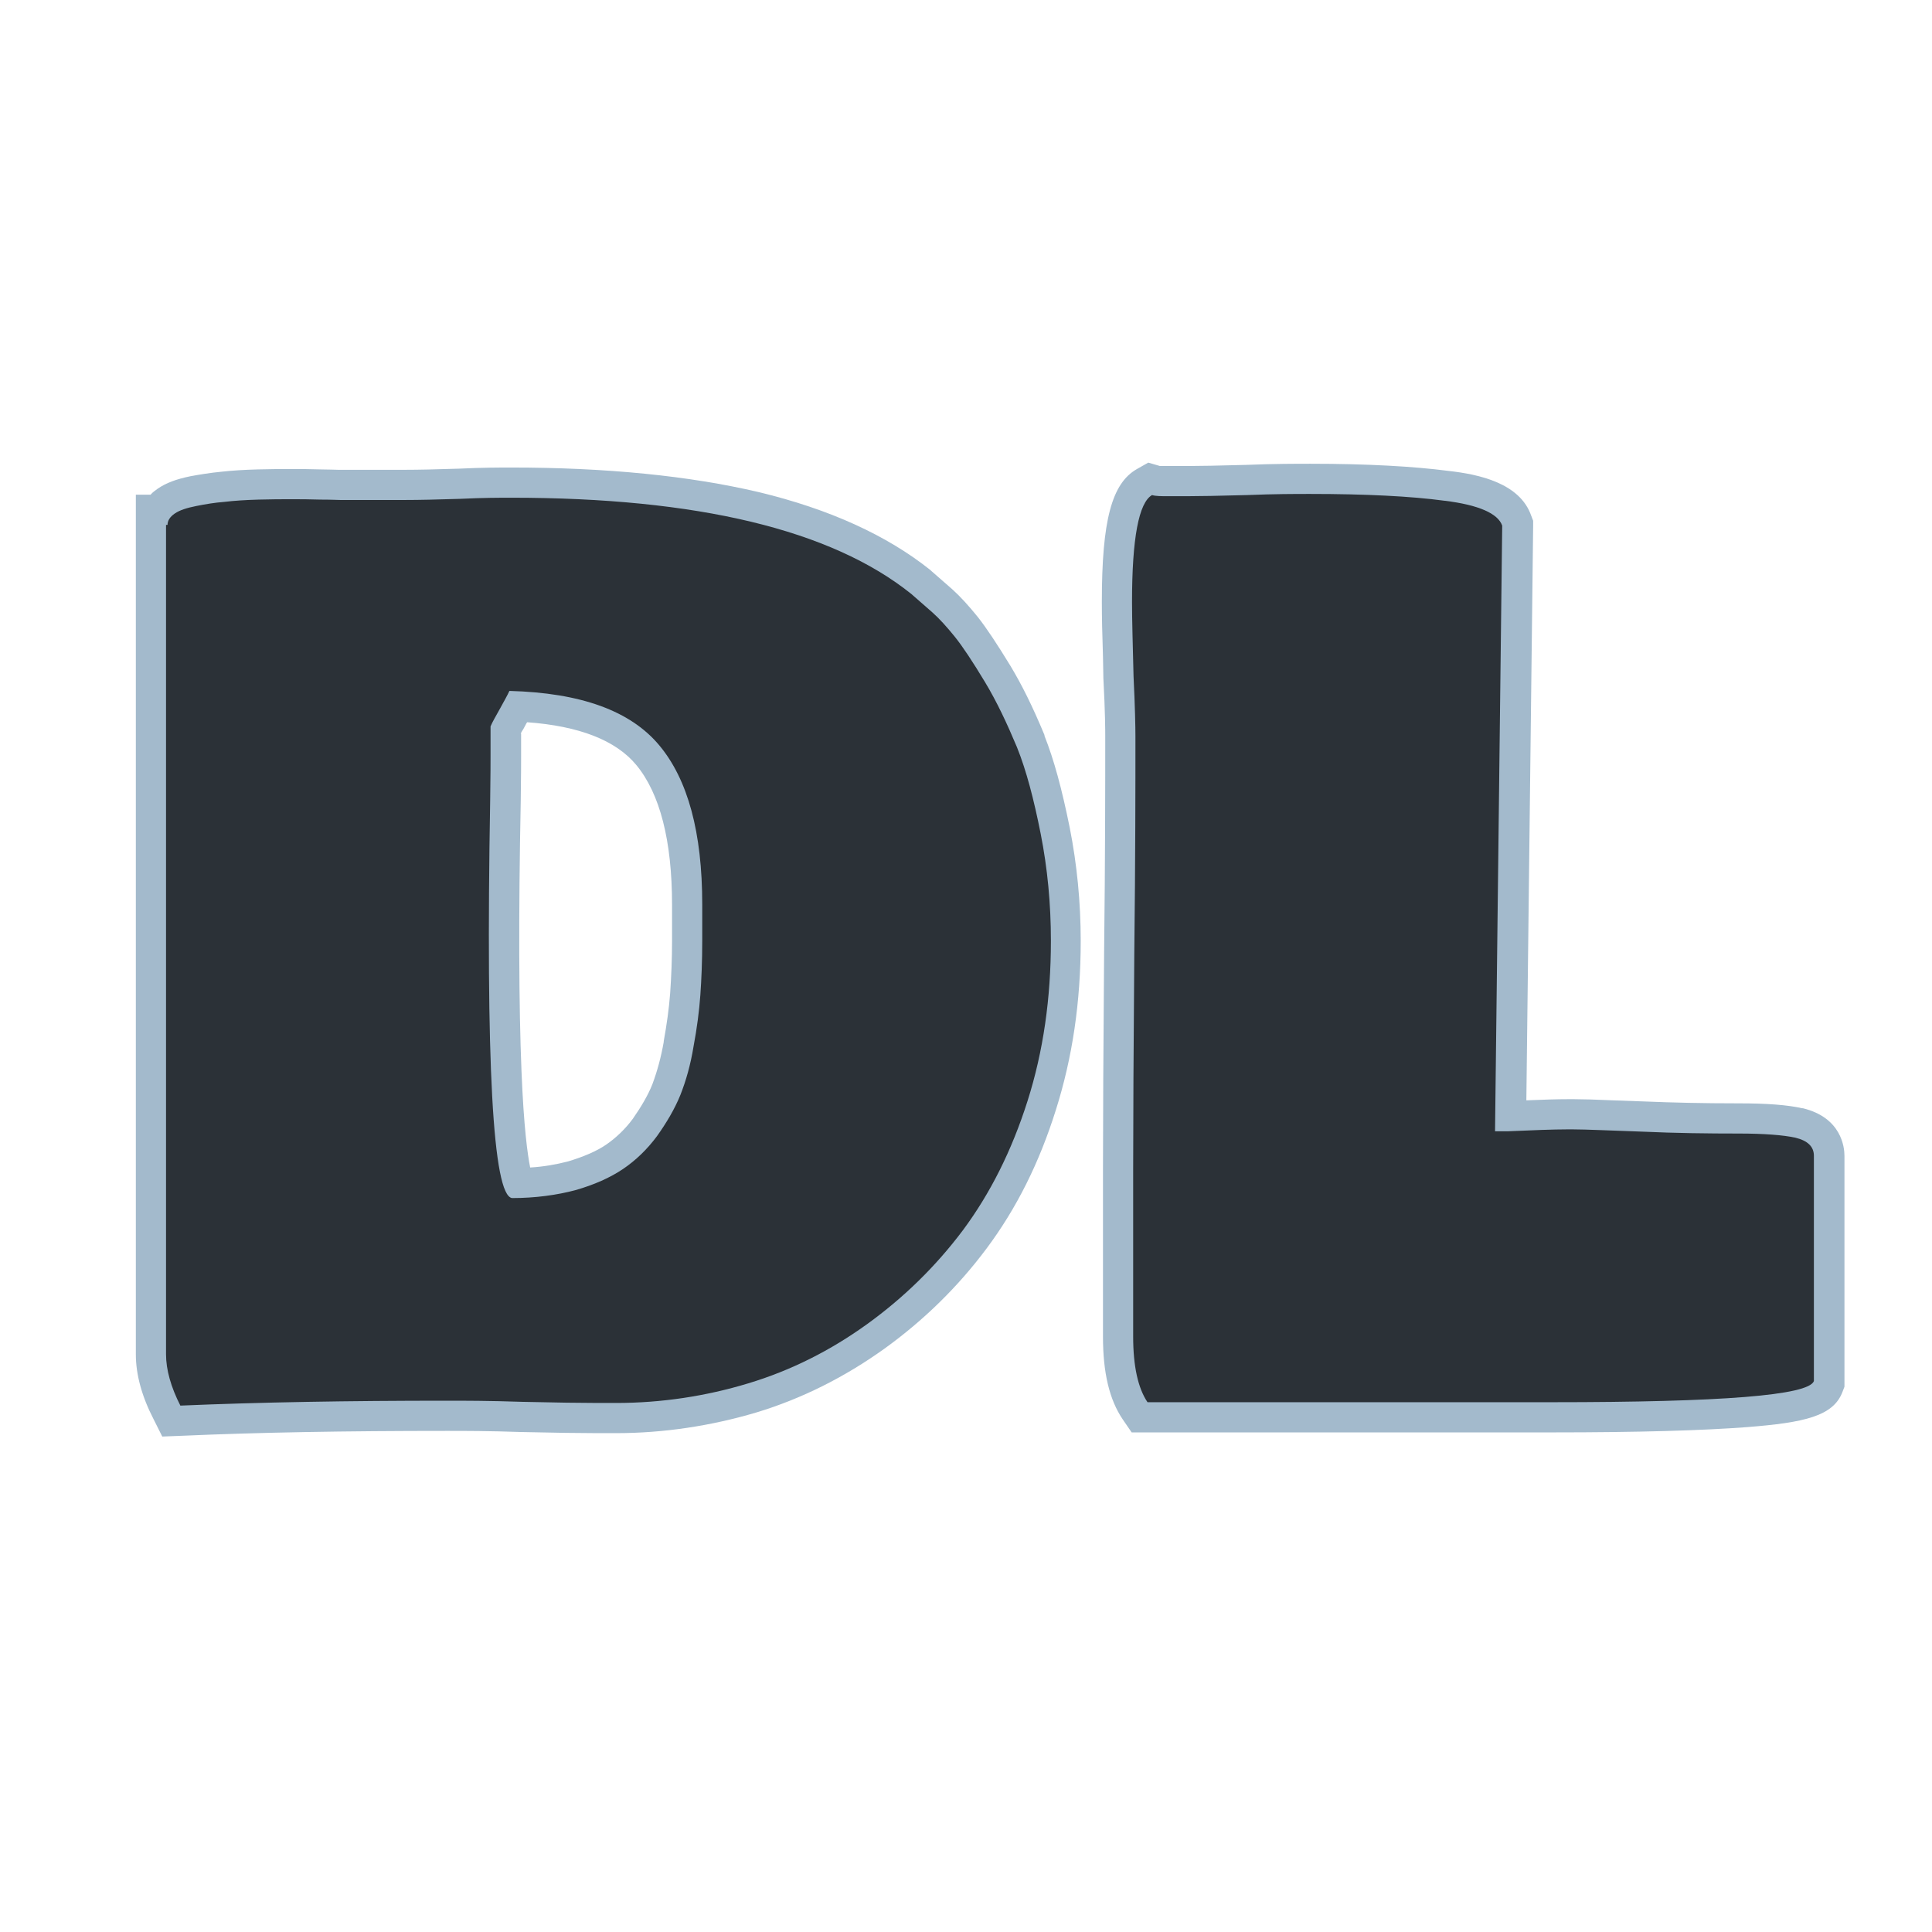
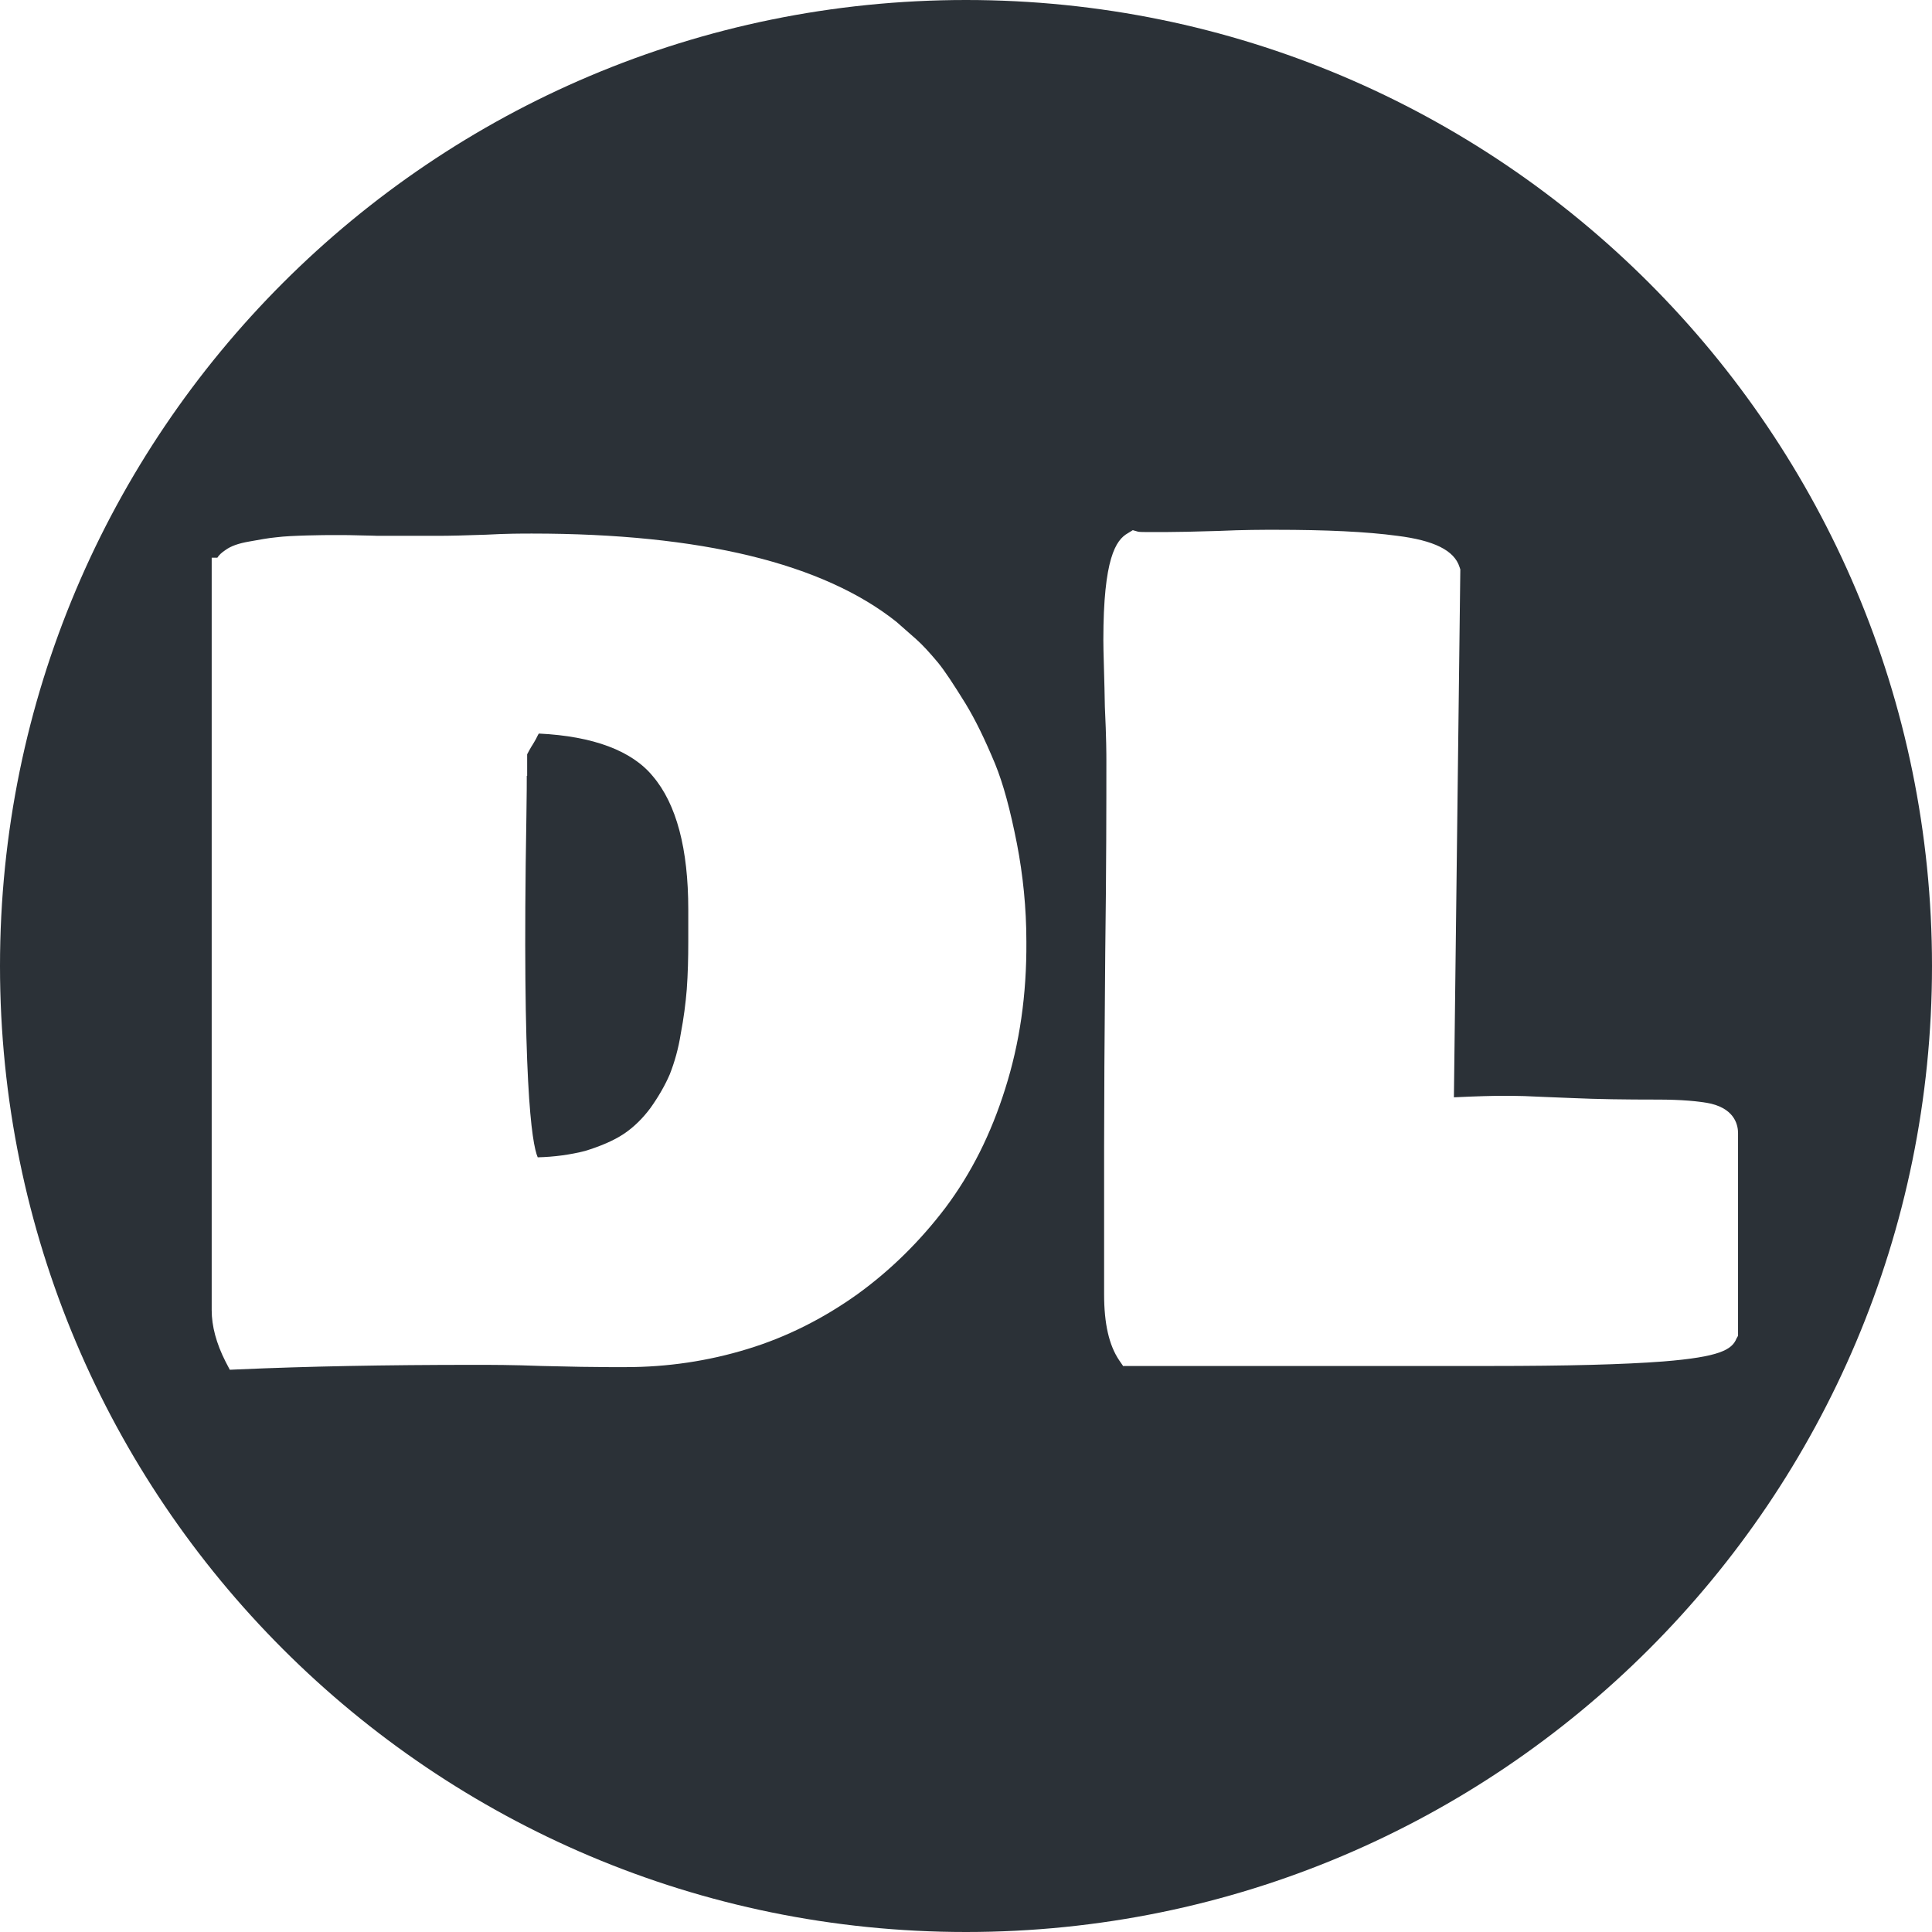
<svg xmlns="http://www.w3.org/2000/svg" version="1.1" id="Layer_1" x="0px" y="0px" viewBox="0 0 512 512" style="enable-background:new 0 0 512 512;" xml:space="preserve">
  <style type="text/css">
- 	.st0{enable-background:new    ;}
- 	.st1{fill:#2B3137;}
- 	.st2{fill:#A3BACC;}
+ 	.st0{fill:#2B3137;}
</style>
-   <g class="st0">
-     <g>
-       <path class="st1" d="M44.2,374.3c-2.8-5.5-4.2-10.7-4.2-15.4V135.1h1.7c0.5-0.8,1.3-1.6,2.4-2.3c1.7-1.2,3.9-2,7.2-2.6    c3.1-0.6,5.5-1,7.9-1.2c2.7-0.3,5.7-0.5,9.3-0.6c3.5-0.1,6.4-0.1,8.7-0.1c2.3,0,4.9,0,7.9,0.1c2.1,0,3.6,0.1,4.5,0.1    c0.3,0,0.5,0,0.6,0h17.4c3.3,0,8.1-0.1,14.3-0.3c6.2-0.3,10.7-0.3,13.7-0.3c50.2,0,86.7,8.9,108.5,26.4l0.1,0.1l5.6,4.9    c1.9,1.7,4,4,6.4,6.9c2.1,2.6,4.8,6.7,8.3,12.4c2.9,4.8,5.6,10.3,8.8,17.8c2.5,6.1,4.5,13.6,6.5,23.8c1.8,9.3,2.8,19.1,2.8,29.1    c0,15.9-2.1,30.2-6.4,43.7c-4.3,13.6-10.1,25.1-17.7,35.4c-7.4,9.8-16.2,18.5-26.3,25.8c-10.2,7.3-21.2,12.8-32.7,16.3    c-11.7,3.6-23.9,5.4-36.2,5.4h-4.9c-4.5,0-11.2-0.1-20.1-0.3c-8.8-0.3-15.2-0.3-19.9-0.3c-27,0-50,0.4-70.4,1.3l-2.6,0.1    L44.2,374.3z M134,200c0,1.5,0,5.6-0.1,12.2c-1.4,78.5,1.6,97.1,3.4,101.3c4.9-0.1,9.8-0.8,14.2-1.9c4.4-1.3,8.4-3,11.4-5    c3-2,5.7-4.7,8-7.8c2.5-3.5,4.4-6.9,5.7-10c1.5-3.7,2.6-7.7,3.3-12c0.9-4.7,1.5-9.1,1.8-13.2c0.3-4.6,0.5-9.3,0.5-14.1v-9.6    c0-18-3.5-31.3-10.5-39.6c-6.5-7.7-18-12.1-34.2-12.9c-0.3,0.5-0.6,1.1-0.9,1.7c0,0-1,1.8-1.3,2.3c-0.5,0.8-0.9,1.6-1.2,2.2V200z" />
-       <path class="st2" d="M135.5,131.9c49.4,0,84.8,8.5,106,25.5l5.6,4.9c1.8,1.6,3.8,3.8,5.9,6.4c2.1,2.6,4.8,6.7,8,12    c3.2,5.3,5.9,11.1,8.5,17.3c2.5,6.2,4.5,13.9,6.3,23c1.8,9.1,2.7,18.6,2.7,28.3c0,15.2-2,29.3-6.2,42.5    c-4.2,13.2-9.9,24.5-17.1,34.2c-7.2,9.6-15.7,17.9-25.4,24.9s-20.2,12.3-31.5,15.7c-11.2,3.4-23,5.2-35,5.2h-4.9    c-4.4,0-11.1-0.1-20-0.3c-8.8-0.3-15.4-0.3-20-0.3c-26,0-49.5,0.4-70.6,1.3c-2.5-4.9-3.8-9.5-3.8-13.6V139.1h0.4    c0-1.1,0.6-2.1,1.9-3s3.2-1.5,5.7-2s4.9-0.9,7.5-1.1c2.5-0.3,5.4-0.5,9-0.6c3.4-0.1,6.3-0.1,8.6-0.1c2.3,0,4.9,0,7.8,0.1    c2.9,0,4.7,0.1,5.2,0.1h17.4c3.4,0,8.2-0.1,14.4-0.3C128.1,131.9,132.6,131.9,135.5,131.9 M135.7,317.5c6.2,0,11.9-0.8,16.8-2.1    c4.9-1.4,9.2-3.3,12.6-5.6c3.4-2.3,6.4-5.2,9-8.7c2.5-3.5,4.7-7.2,6.2-10.9c1.5-3.8,2.7-8,3.5-12.9c0.9-4.8,1.5-9.4,1.8-13.6    c0.3-4.2,0.5-9.1,0.5-14.4v-9.6c0-19.1-3.8-33.1-11.4-42.2c-7.6-9.1-20.7-13.9-39.7-14.4c-0.5,1.1-1.4,2.7-2.5,4.7s-2,3.5-2.5,4.7    v7.5c0,1.5,0,5.6-0.1,12.1C128.7,281.6,130.6,316.8,135.7,317.5 M135.5,123.9c-3,0-7.6,0-13.9,0.3c-6.1,0.2-10.8,0.3-14.1,0.3    H90.1c-0.1,0-0.3,0-0.5,0c-0.9,0-2.4-0.1-4.6-0.1c-3-0.1-5.6-0.1-7.9-0.1c-2.4,0-5.3,0-8.8,0.1c-3.7,0.1-6.8,0.3-9.5,0.6    c-3.2,0.3-6.1,0.8-8.3,1.2c-3.9,0.8-6.5,1.8-8.7,3.3c-0.7,0.5-1.4,1-1.9,1.6H36v8v219.8c0,5.4,1.6,11.2,4.7,17.2l2.3,4.6l5.1-0.2    c20.4-0.9,43.4-1.3,70.3-1.3c4.7,0,11.1,0,19.7,0.3l0,0l0,0c8.9,0.2,15.7,0.3,20.2,0.3h4.9c12.6,0,25.2-1.9,37.3-5.5    c11.9-3.6,23.3-9.3,33.9-16.9c10.4-7.5,19.5-16.4,27.1-26.6c7.9-10.6,13.9-22.6,18.3-36.6c4.4-13.9,6.6-28.6,6.6-44.9    c0-10.2-1-20.3-2.9-29.9c-2.1-10.4-4.2-18.1-6.7-24.4l0-0.1l0-0.1c-3.2-7.7-6-13.3-9-18.3c-3.6-5.9-6.4-10.1-8.6-12.9    c-2.5-3.1-4.7-5.5-6.8-7.4l0,0l0,0l-5.6-4.9l-0.1-0.1l-0.1-0.1c-11.5-9.2-26.8-16.2-45.6-20.7    C182.7,126.1,160.7,123.9,135.5,123.9L135.5,123.9z M138,194.4c0.2-0.4,0.4-0.8,0.7-1.2c0.3-0.5,0.5-1,0.8-1.5l0.2-0.3    c13.8,1,23.5,4.8,28.9,11.3c6.3,7.6,9.5,20.1,9.5,37.1v9.6c0,4.7-0.2,9.4-0.5,13.8c-0.3,4-0.9,8.3-1.7,12.7l0,0.1l0,0.1    c-0.7,4-1.7,7.7-3,11.2c-1.1,2.8-2.9,5.9-5.2,9.2c-2,2.7-4.4,5-7,6.8c-2.6,1.8-6.2,3.3-10.2,4.5c-3.1,0.8-6.5,1.4-10,1.6    c-0.7-3.5-1.7-10.7-2.3-25.6c-0.7-17-0.8-41.1-0.2-71.5c0.1-6.6,0.1-10.7,0.1-12.2V194.4L138,194.4z" />
-     </g>
-     <g>
-       <path class="st1" d="M302,375.6l-1.2-1.8c-3-4.5-4.5-10.9-4.5-19.6v-44.1c0-13,0.1-31.8,0.3-57.5c0.3-25.4,0.3-44.7,0.3-57.5    c0-1.3,0-6.3-0.5-15.7l-0.1-5.5c-0.1-5.9-0.3-10.5-0.3-14.4c0-24.3,3.7-29.7,7.3-31.8l1.5-0.9l1.6,0.5c0.5,0.1,2,0.1,3.2,0.1h4.9    c3.1,0,8.5-0.1,15.8-0.3c7.3-0.3,13.1-0.3,16.9-0.3c14.9,0,27.1,0.6,36.1,1.8c10.8,1.3,16.9,4.3,18.5,9.3l0.2,0.7l-1.9,157.1    c7.1-0.3,11.7-0.5,14.9-0.5c0.7,0,1.4,0,1.9,0c2.2,0,5.5,0.1,10,0.3c2.4,0.1,5.2,0.2,8.4,0.3c7.5,0.3,15.5,0.5,25.4,0.5    c6.8,0,12.3,0.4,15.9,1.2c7.3,1.8,8,6.7,8,8.7v60.4l-0.2,0.7c-1.3,3.4-5.1,5.5-21.8,6.8c-11.7,0.9-28.5,1.4-51.3,1.4H302z" />
-       <path class="st2" d="M347.2,130.9c14.7,0,26.7,0.6,35.6,1.8c9.1,1.1,14.2,3.4,15.3,6.6l-1.9,160.5h3.4c6.9-0.3,12.1-0.5,15.5-0.5    c0.7,0,1.3,0,1.9,0c3.3,0,9.4,0.3,18.3,0.6c8.8,0.4,17.4,0.5,25.5,0.5c6.7,0,11.8,0.4,15,1.1c3.3,0.8,4.9,2.4,4.9,4.8V366    c-1.4,3.8-24.5,5.6-69.4,5.6H304.1c-2.5-3.7-3.8-9.5-3.8-17.4v-44.1c0-13,0.1-32.1,0.3-57.5c0.3-25.4,0.3-44.6,0.3-57.5    c0-2.4-0.1-7.7-0.5-15.9c-0.2-8.3-0.4-14.7-0.4-19.7c0-16.9,1.8-26.3,5.3-28.3c1,0.3,2.5,0.3,4.3,0.3h4.9c3.2,0,8.5-0.1,15.9-0.3    C337.7,130.9,343.4,130.9,347.2,130.9 M304.3,122.6l-3,1.7c-6.7,3.8-9.3,13.7-9.3,35.2c0,4,0.1,8.6,0.3,14.5    c0,1.7,0.1,3.5,0.1,5.4l0,0.1l0,0.1c0.5,9.3,0.5,14.2,0.5,15.5c0,12.8,0,32.1-0.3,57.4c-0.2,25.7-0.3,44.5-0.3,57.6v44.1    c0,9.6,1.7,16.7,5.2,21.9l2.4,3.5h4.2h107.2c23,0,39.9-0.5,51.7-1.4c15.2-1.2,22.9-2.9,25.3-9.4l0.5-1.3V366v-59.7    c0-2.3-0.8-10.1-11-12.6l-0.1,0l-0.1,0c-3.9-0.9-9.5-1.3-16.7-1.3c-9.8,0-17.8-0.2-25.1-0.5l0,0l0,0c-3.1-0.1-5.9-0.2-8.4-0.3    c-4.5-0.2-7.8-0.3-10.1-0.3c-0.6,0-1.3,0-2,0c-2.5,0-6,0.1-10.8,0.3l1.8-152.2l0-1.4l-0.5-1.3c-3-8.7-13.9-11-21.9-11.9    c-9.2-1.2-21.5-1.9-36.6-1.9c-3.8,0-9.6,0-17.1,0.3c-7.3,0.2-12.5,0.3-15.6,0.3h-4.9c-0.8,0-1.8,0-2.3,0L304.3,122.6L304.3,122.6z    " />
-     </g>
-   </g>
+   <path class="st0" d="M142.8,194.4c-0.3,0.4-0.5,1-0.8,1.5c0,0-0.9,1.6-1.2,2c-0.4,0.7-0.8,1.4-1.1,2v5.7h-0.1c0,1.3,0,5-0.1,10.9  c-1.2,69.9,1.4,86.5,3,90.2c4.4-0.1,8.7-0.7,12.6-1.7c3.9-1.2,7.5-2.7,10.2-4.5c2.7-1.8,5.1-4.2,7.1-6.9c2.2-3.1,3.9-6.1,5.1-8.9  c1.3-3.3,2.3-6.9,2.9-10.7c0.8-4.2,1.3-8.1,1.6-11.8c0.3-4.1,0.4-8.3,0.4-12.6v-8.6c0-16-3.1-27.9-9.4-35.3  C167.5,199,157.3,195.1,142.8,194.4z" />
+   <path class="st0" d="M256,0C114.6,0,0,114.6,0,256s114.6,256,256,256s256-114.6,256-256S397.4,0,256,0z M266.4,288.5  c-3.8,12.1-9,22.4-15.8,31.5c-6.6,8.7-14.4,16.5-23.4,23c-9.1,6.5-18.9,11.4-29.1,14.5c-10.4,3.2-21.3,4.8-32.2,4.8h-4.4  c-4,0-10-0.1-17.9-0.3c-7.8-0.3-13.5-0.3-17.7-0.3c-24.1,0-44.5,0.4-62.7,1.2l-2.3,0.1l-1.1-2.1c-2.5-4.9-3.7-9.5-3.7-13.7V147.8  h1.5c0.4-0.7,1.2-1.4,2.1-2c1.5-1.1,3.5-1.8,6.4-2.3c2.8-0.5,4.9-0.9,7-1.1c2.4-0.3,5.1-0.4,8.3-0.5c3.1-0.1,5.7-0.1,7.7-0.1  s4.4,0,7,0.1c1.9,0,3.2,0.1,4,0.1c0.3,0,0.4,0,0.5,0h15.5c2.9,0,7.2-0.1,12.7-0.3c5.5-0.3,9.5-0.3,12.2-0.3  c44.7,0,77.2,7.9,96.7,23.5l0.1,0.1l5,4.4c1.7,1.5,3.6,3.6,5.7,6.1c1.9,2.3,4.3,6,7.4,11c2.6,4.3,5,9.2,7.8,15.9  c2.2,5.4,4,12.1,5.8,21.2c1.6,8.3,2.5,17,2.5,25.9C272.1,263.7,270.2,276.5,266.4,288.5z M460.2,354.7c-1.2,3-4.5,4.9-19.4,6.1  c-10.4,0.8-25.4,1.2-45.7,1.2h-97.4v0.1l-1.1-1.6c-2.7-4-4-9.7-4-17.5v-39.3c0-11.6,0.1-28.3,0.3-51.2c0.3-22.6,0.3-39.8,0.3-51.2  c0-1.2,0-5.6-0.4-14l-0.1-4.9c-0.1-5.3-0.3-9.4-0.3-12.8c0-21.6,3.3-26.5,6.5-28.3l1.3-0.8l1.4,0.4c0.4,0.1,1.8,0.1,2.9,0.1h4.4  c2.8,0,7.6-0.1,14.1-0.3c6.5-0.3,11.7-0.3,15.1-0.3c13.3,0,24.1,0.5,32.2,1.6c9.6,1.2,15.1,3.8,16.5,8.3l0.2,0.6l-1.7,139.9  c6.3-0.3,10.4-0.4,13.3-0.4c0.6,0,1.2,0,1.7,0c2,0,4.9,0.1,8.9,0.3c2.1,0.1,4.6,0.2,7.5,0.3c6.7,0.3,13.8,0.4,22.6,0.4  c6.1,0,11,0.4,14.2,1.1c6.5,1.6,7.1,6,7.1,7.8V354L460.2,354.7z" />
</svg>
